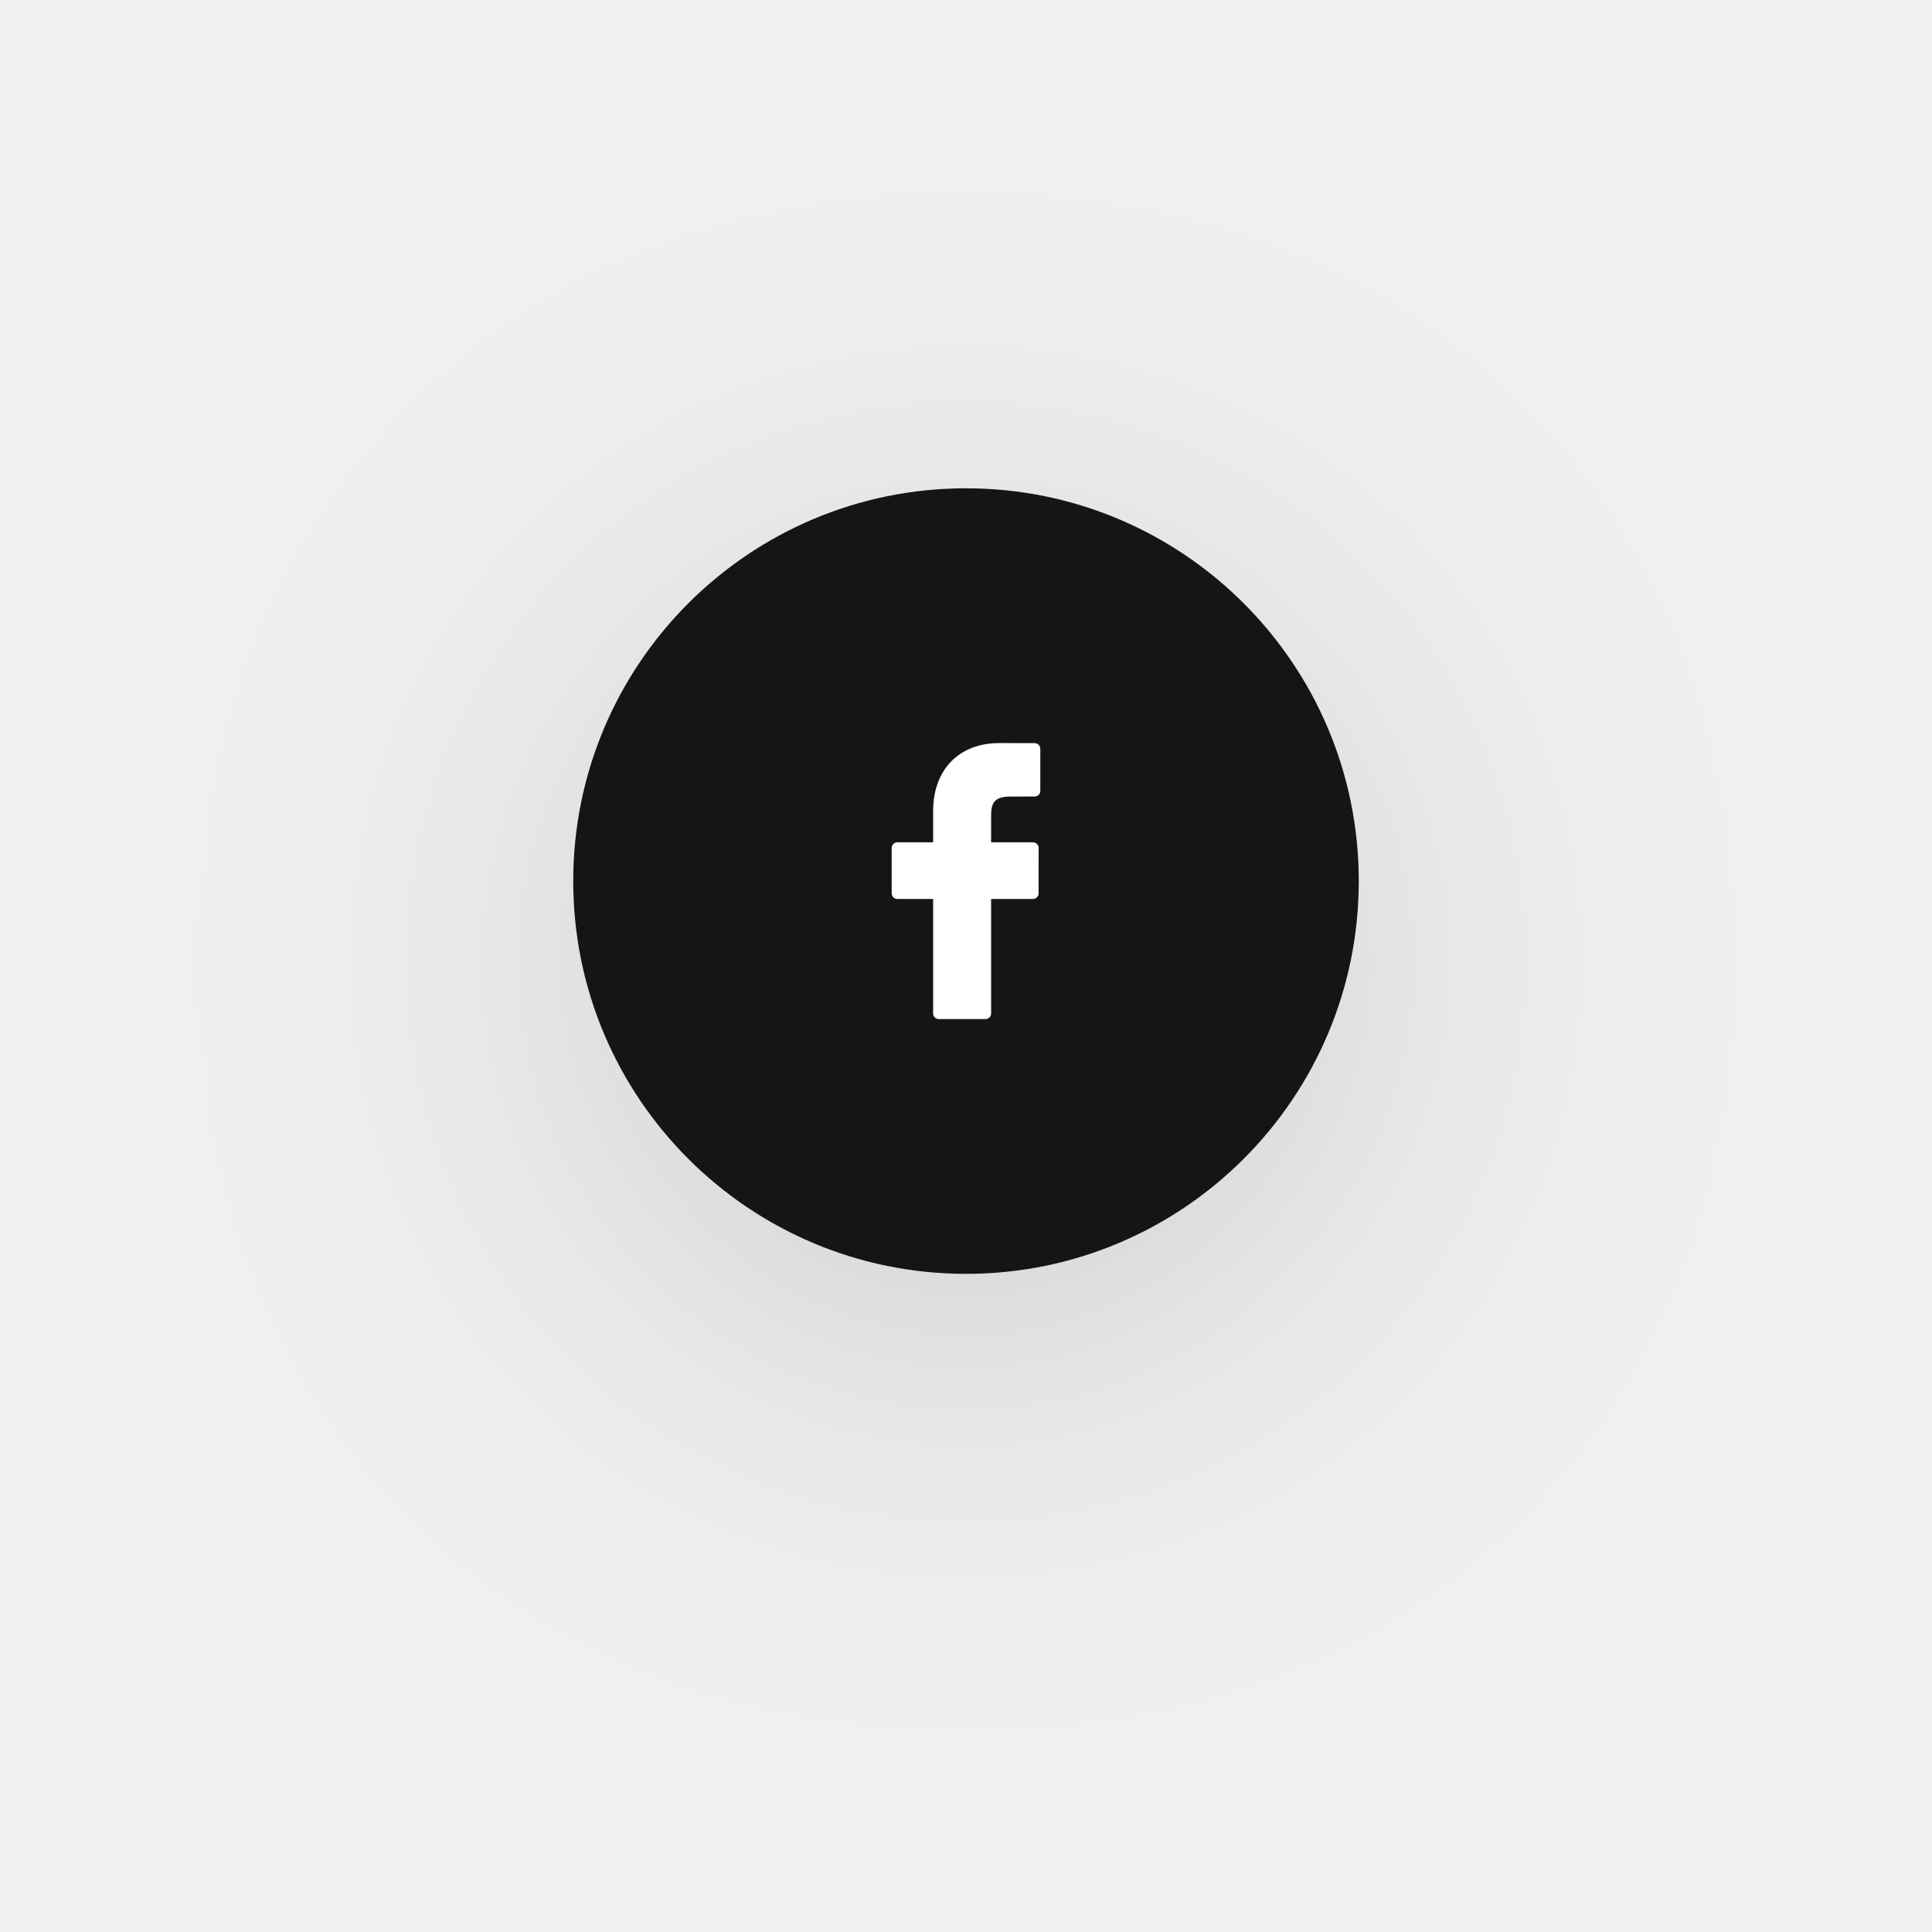
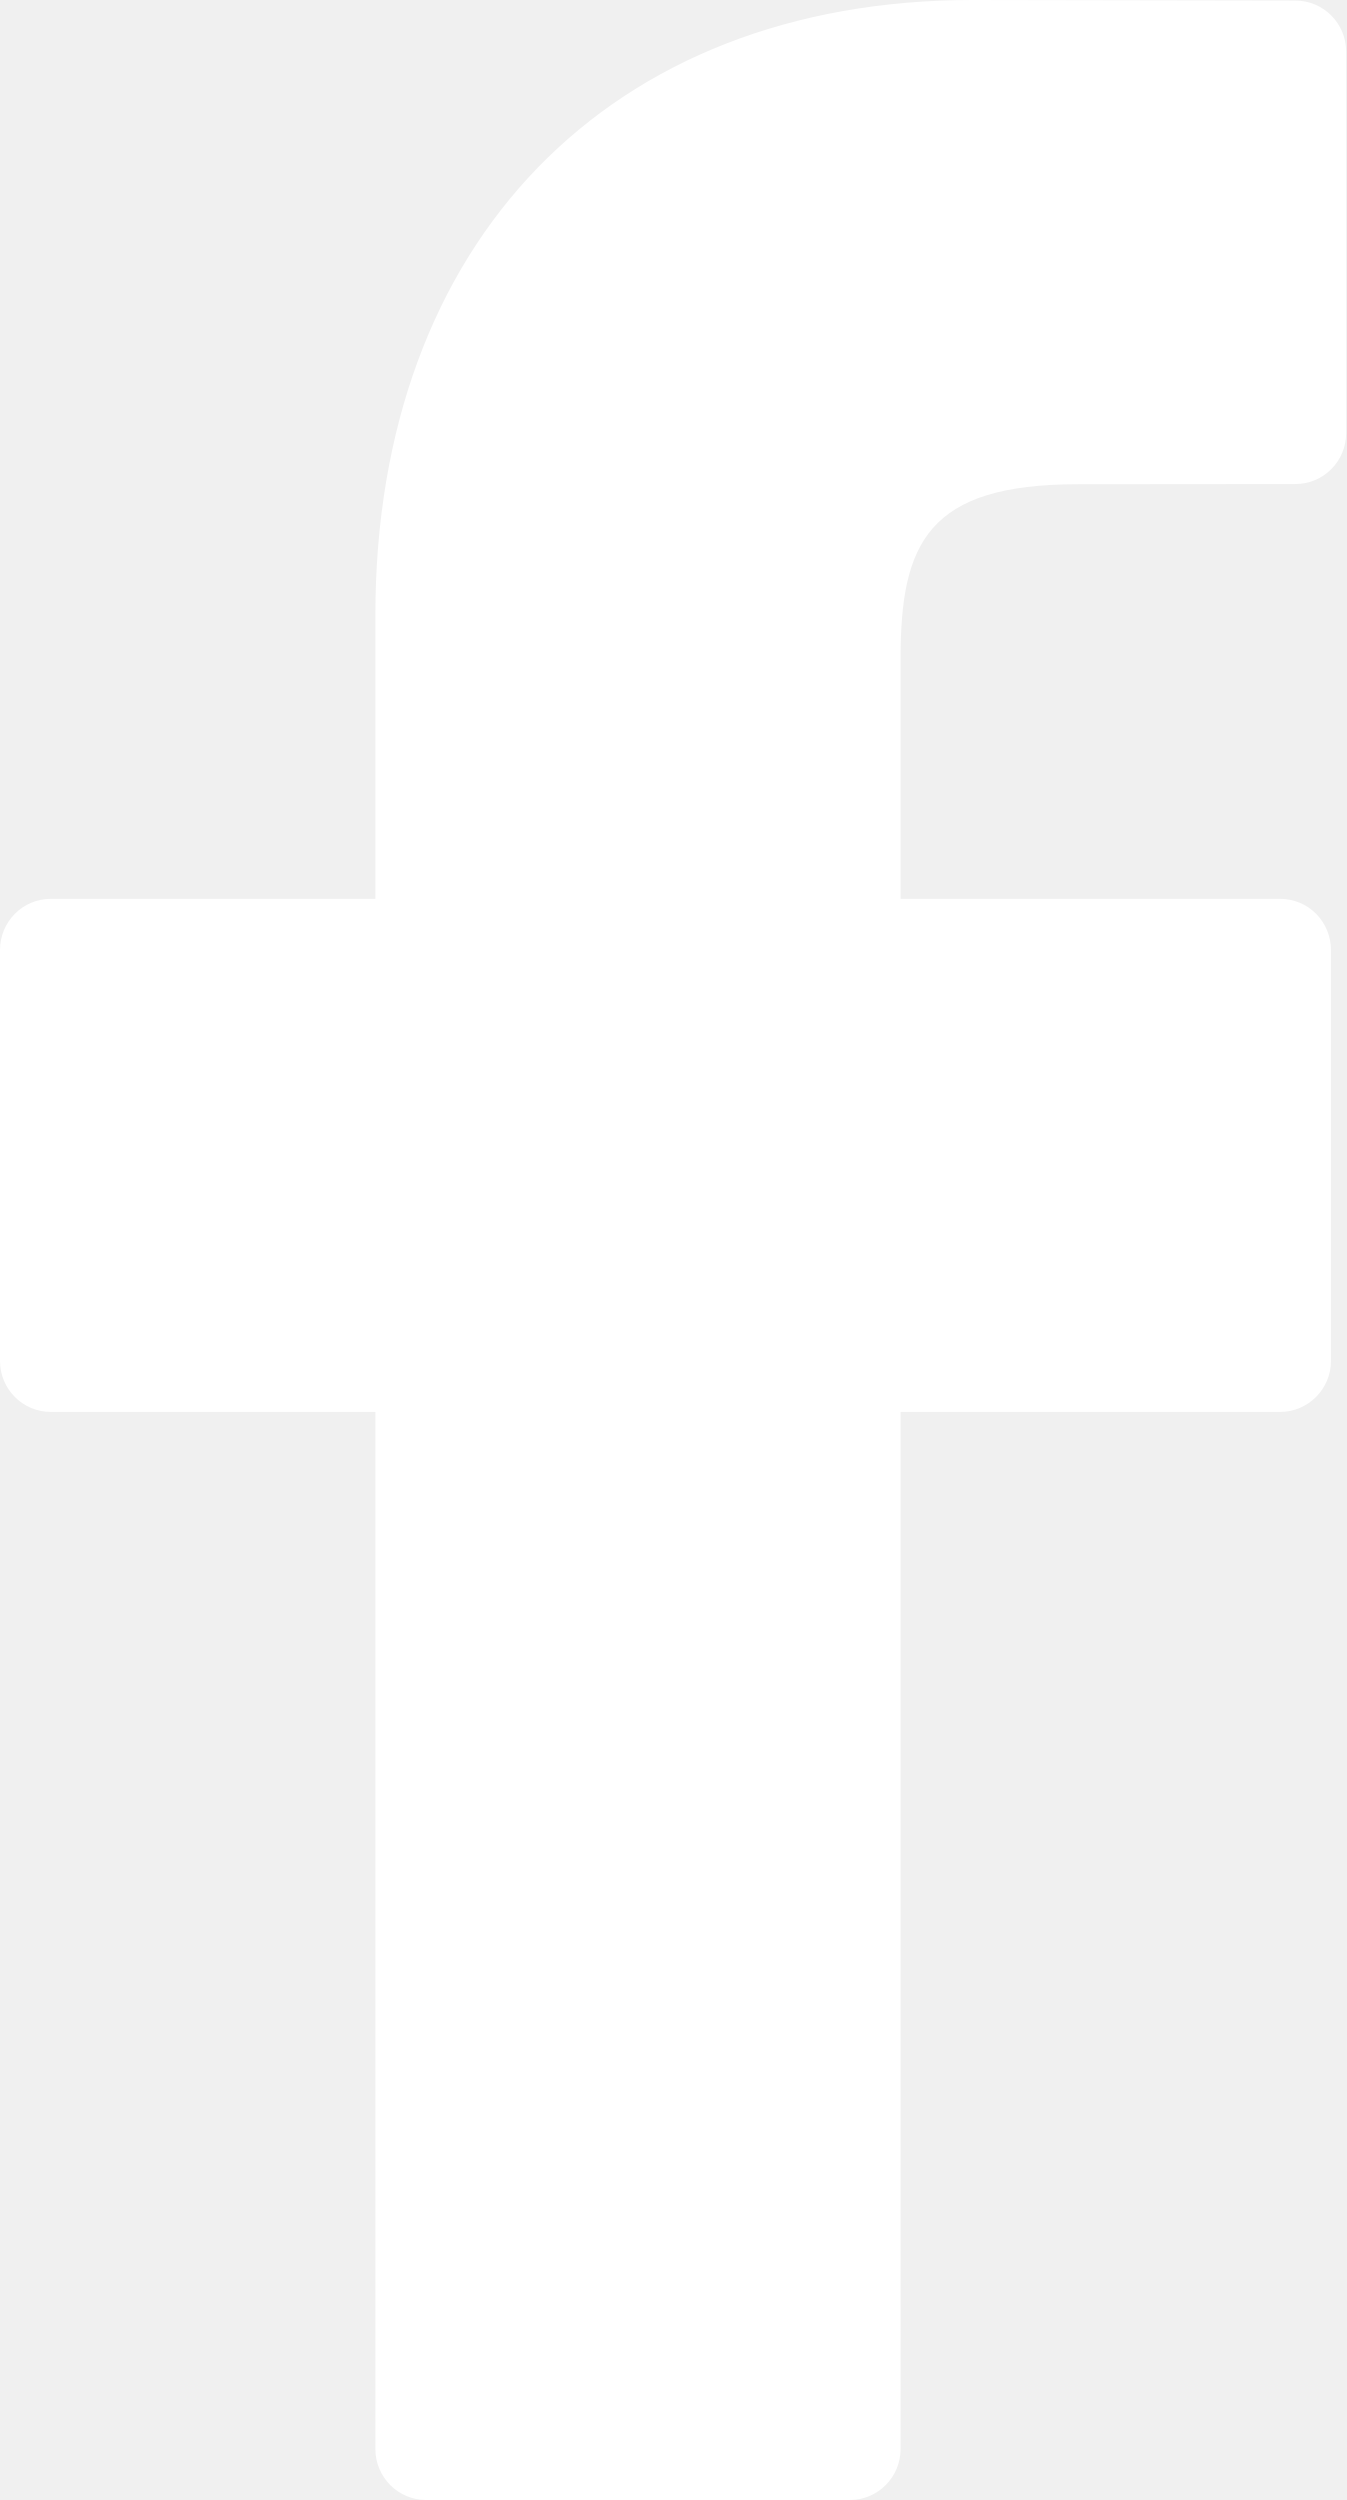
- <svg xmlns="http://www.w3.org/2000/svg" width="91" height="91" viewBox="0 0 91 91" fill="none">
-   <g filter="url(#filter0_d)">
-     <path d="M27 41.5C27 31.283 35.283 23 45.5 23C55.717 23 64 31.283 64 41.5C64 51.717 55.717 60 45.5 60C35.283 60 27 51.717 27 41.5Z" fill="#151515" />
-   </g>
-   <path d="M48.736 35.003L47.057 35C45.171 35 43.952 36.256 43.952 38.199V39.674H42.264C42.118 39.674 42 39.793 42 39.94V42.077C42 42.223 42.118 42.342 42.264 42.342H43.952V47.735C43.952 47.881 44.07 48 44.216 48H46.419C46.565 48 46.683 47.881 46.683 47.735V42.342H48.657C48.802 42.342 48.92 42.223 48.92 42.077L48.921 39.94C48.921 39.869 48.894 39.802 48.844 39.752C48.795 39.702 48.727 39.674 48.657 39.674H46.683V38.424C46.683 37.823 46.825 37.518 47.605 37.518L48.736 37.517C48.882 37.517 49 37.399 49 37.252V35.268C49 35.122 48.882 35.003 48.736 35.003Z" fill="white" />
-   <defs>
-     <filter id="filter0_d" x="0.45" y="0.243" width="90.1" height="90.1" filterUnits="userSpaceOnUse" color-interpolation-filters="sRGB">
-       <feFlood flood-opacity="0" result="BackgroundImageFix" />
-       <feColorMatrix in="SourceAlpha" type="matrix" values="0 0 0 0 0 0 0 0 0 0 0 0 0 0 0 0 0 0 127 0" />
-       <feOffset dy="3.793" />
-       <feGaussianBlur stdDeviation="13.275" />
-       <feColorMatrix type="matrix" values="0 0 0 0 0 0 0 0 0 0 0 0 0 0 0 0 0 0 0.15 0" />
-       <feBlend mode="normal" in2="BackgroundImageFix" result="effect1_dropShadow" />
-       <feBlend mode="normal" in="SourceGraphic" in2="effect1_dropShadow" result="shape" />
-     </filter>
-   </defs>
+ <svg xmlns="http://www.w3.org/2000/svg" width="7" height="13" viewBox="0 0 7 13" fill="none">
+   <path d="M6.736 0.003L5.057 0C3.171 0 1.952 1.256 1.952 3.199V4.674H0.264C0.118 4.674 0 4.793 0 4.94V7.077C0 7.223 0.118 7.342 0.264 7.342H1.952V12.735C1.952 12.881 2.07 13 2.216 13H4.419C4.565 13 4.683 12.881 4.683 12.735V7.342H6.657C6.802 7.342 6.921 7.223 6.921 7.077L6.921 4.94C6.921 4.869 6.893 4.802 6.844 4.752C6.795 4.702 6.727 4.674 6.657 4.674H4.683V3.424C4.683 2.823 4.825 2.518 5.605 2.518L6.736 2.517C6.882 2.517 7 2.399 7 2.252V0.268C7 0.122 6.882 0.003 6.736 0.003Z" fill="white" />
</svg>
